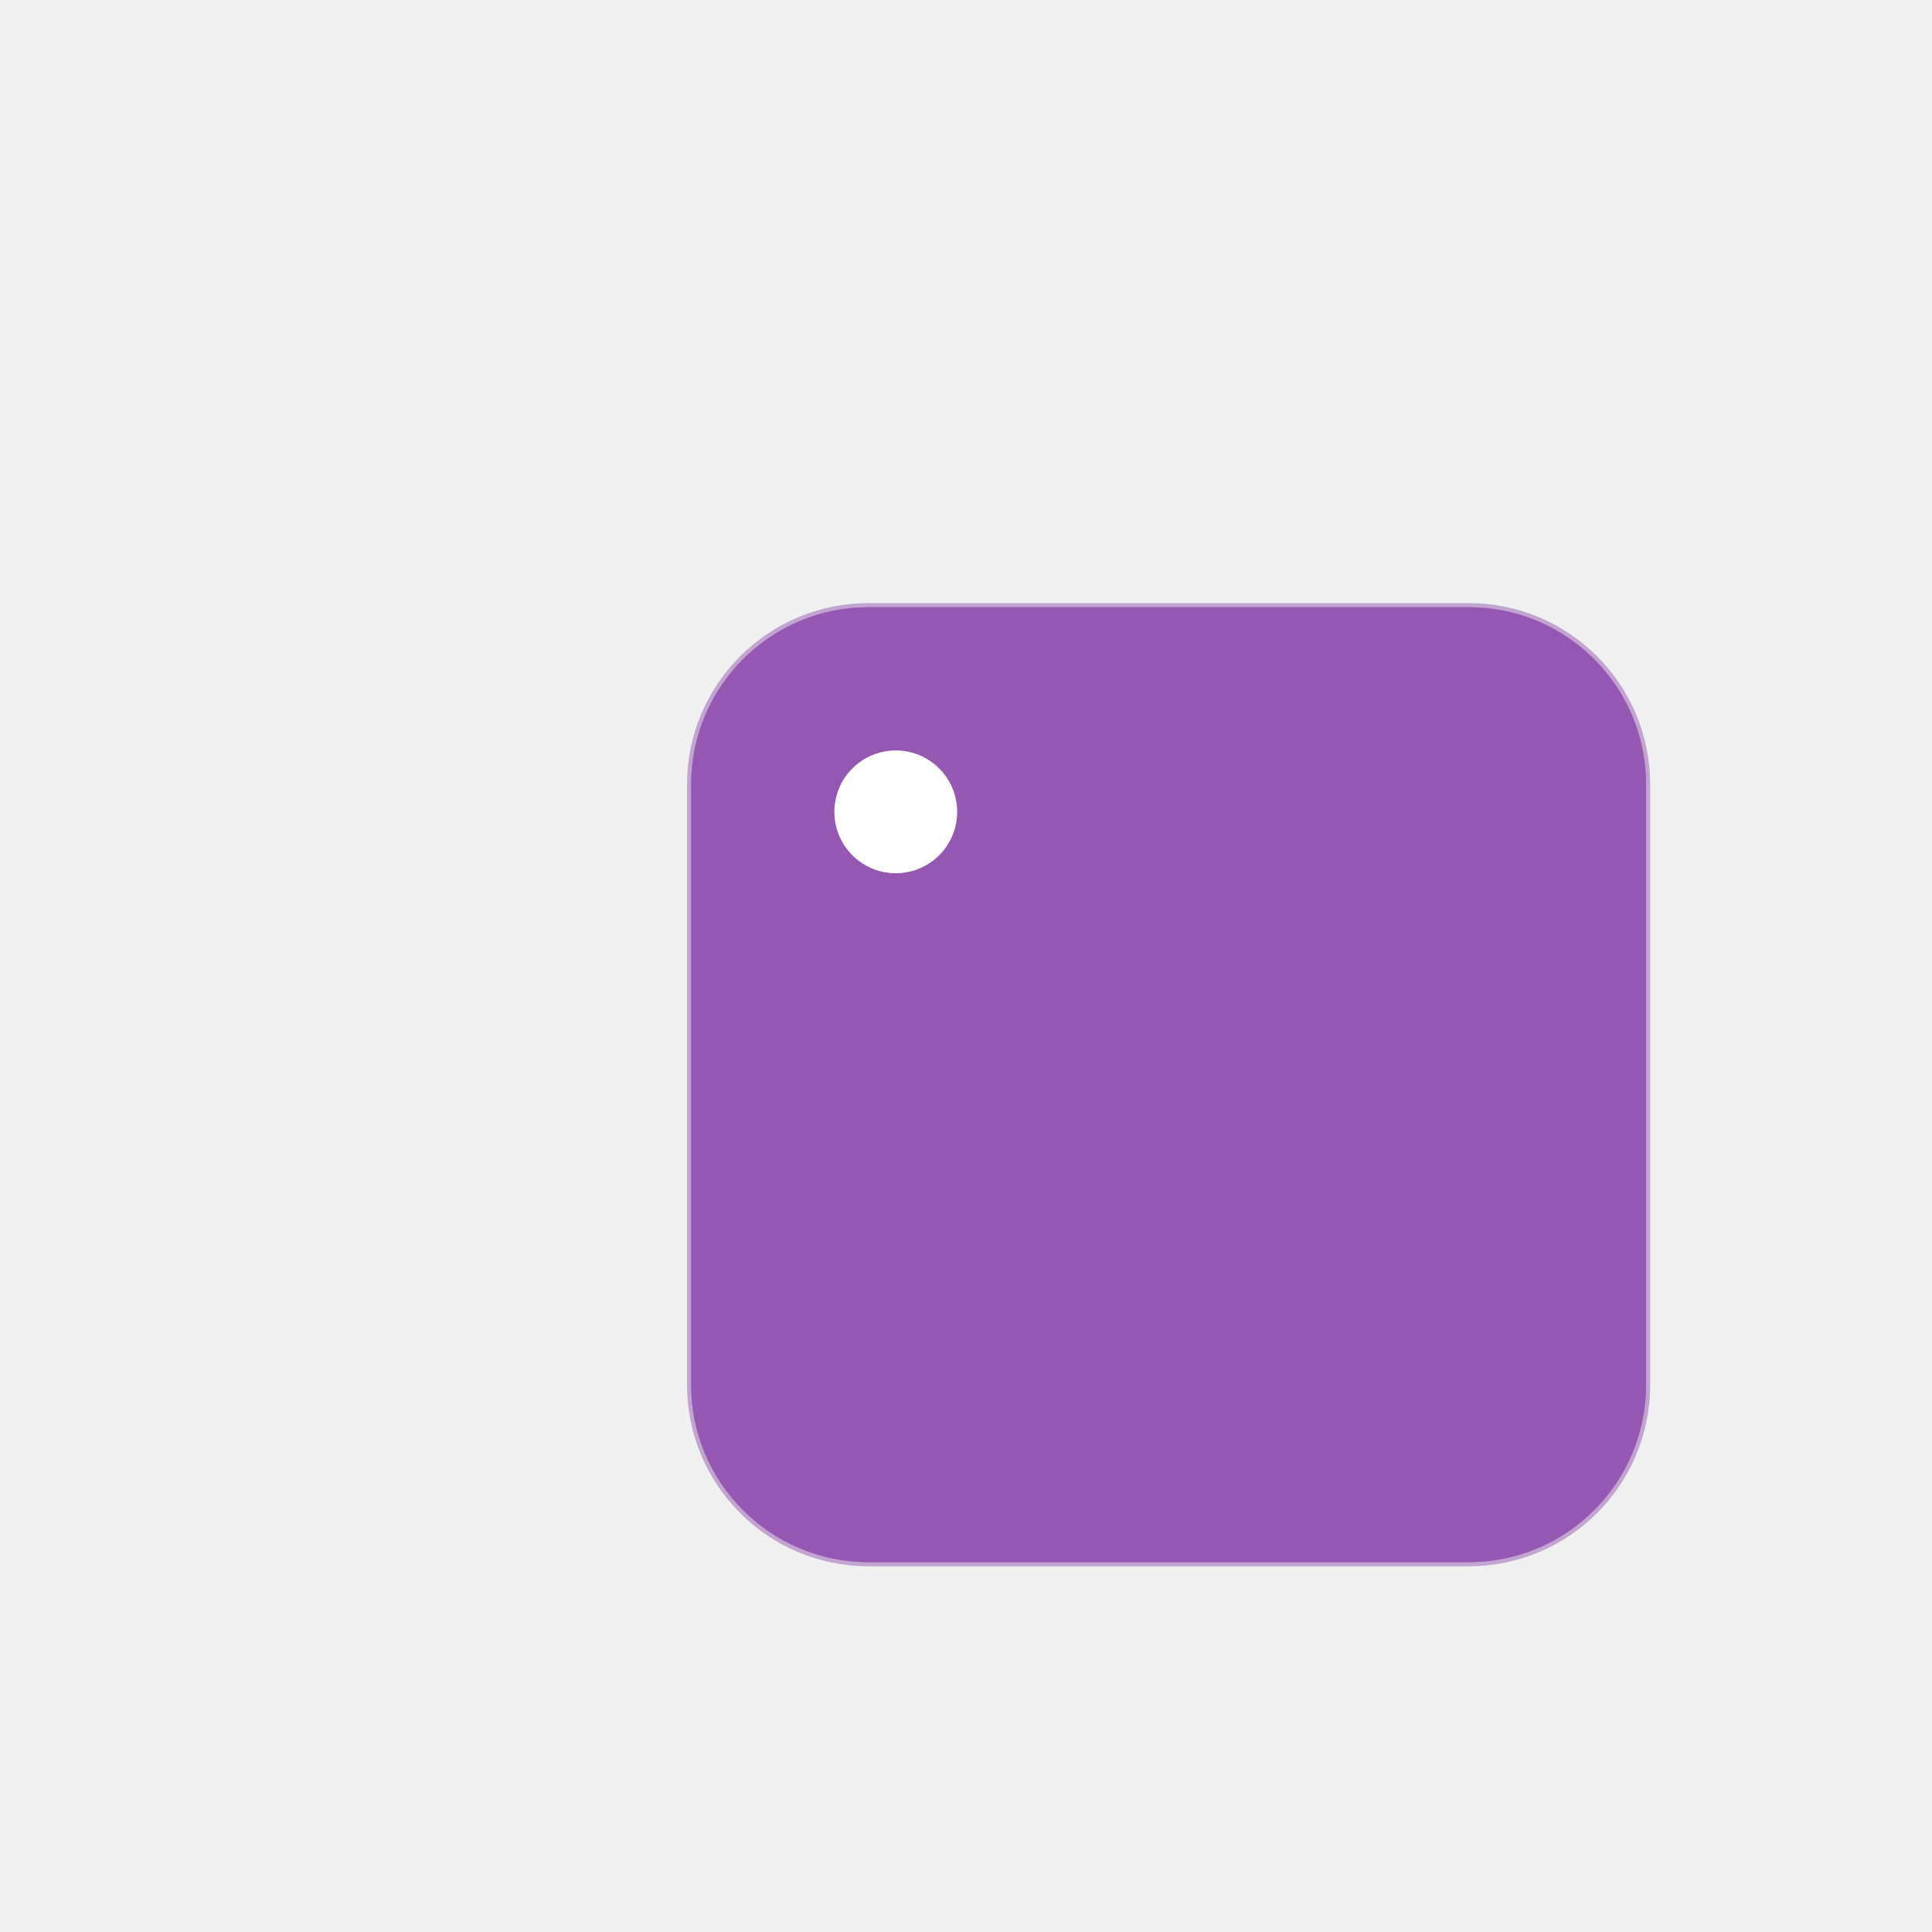
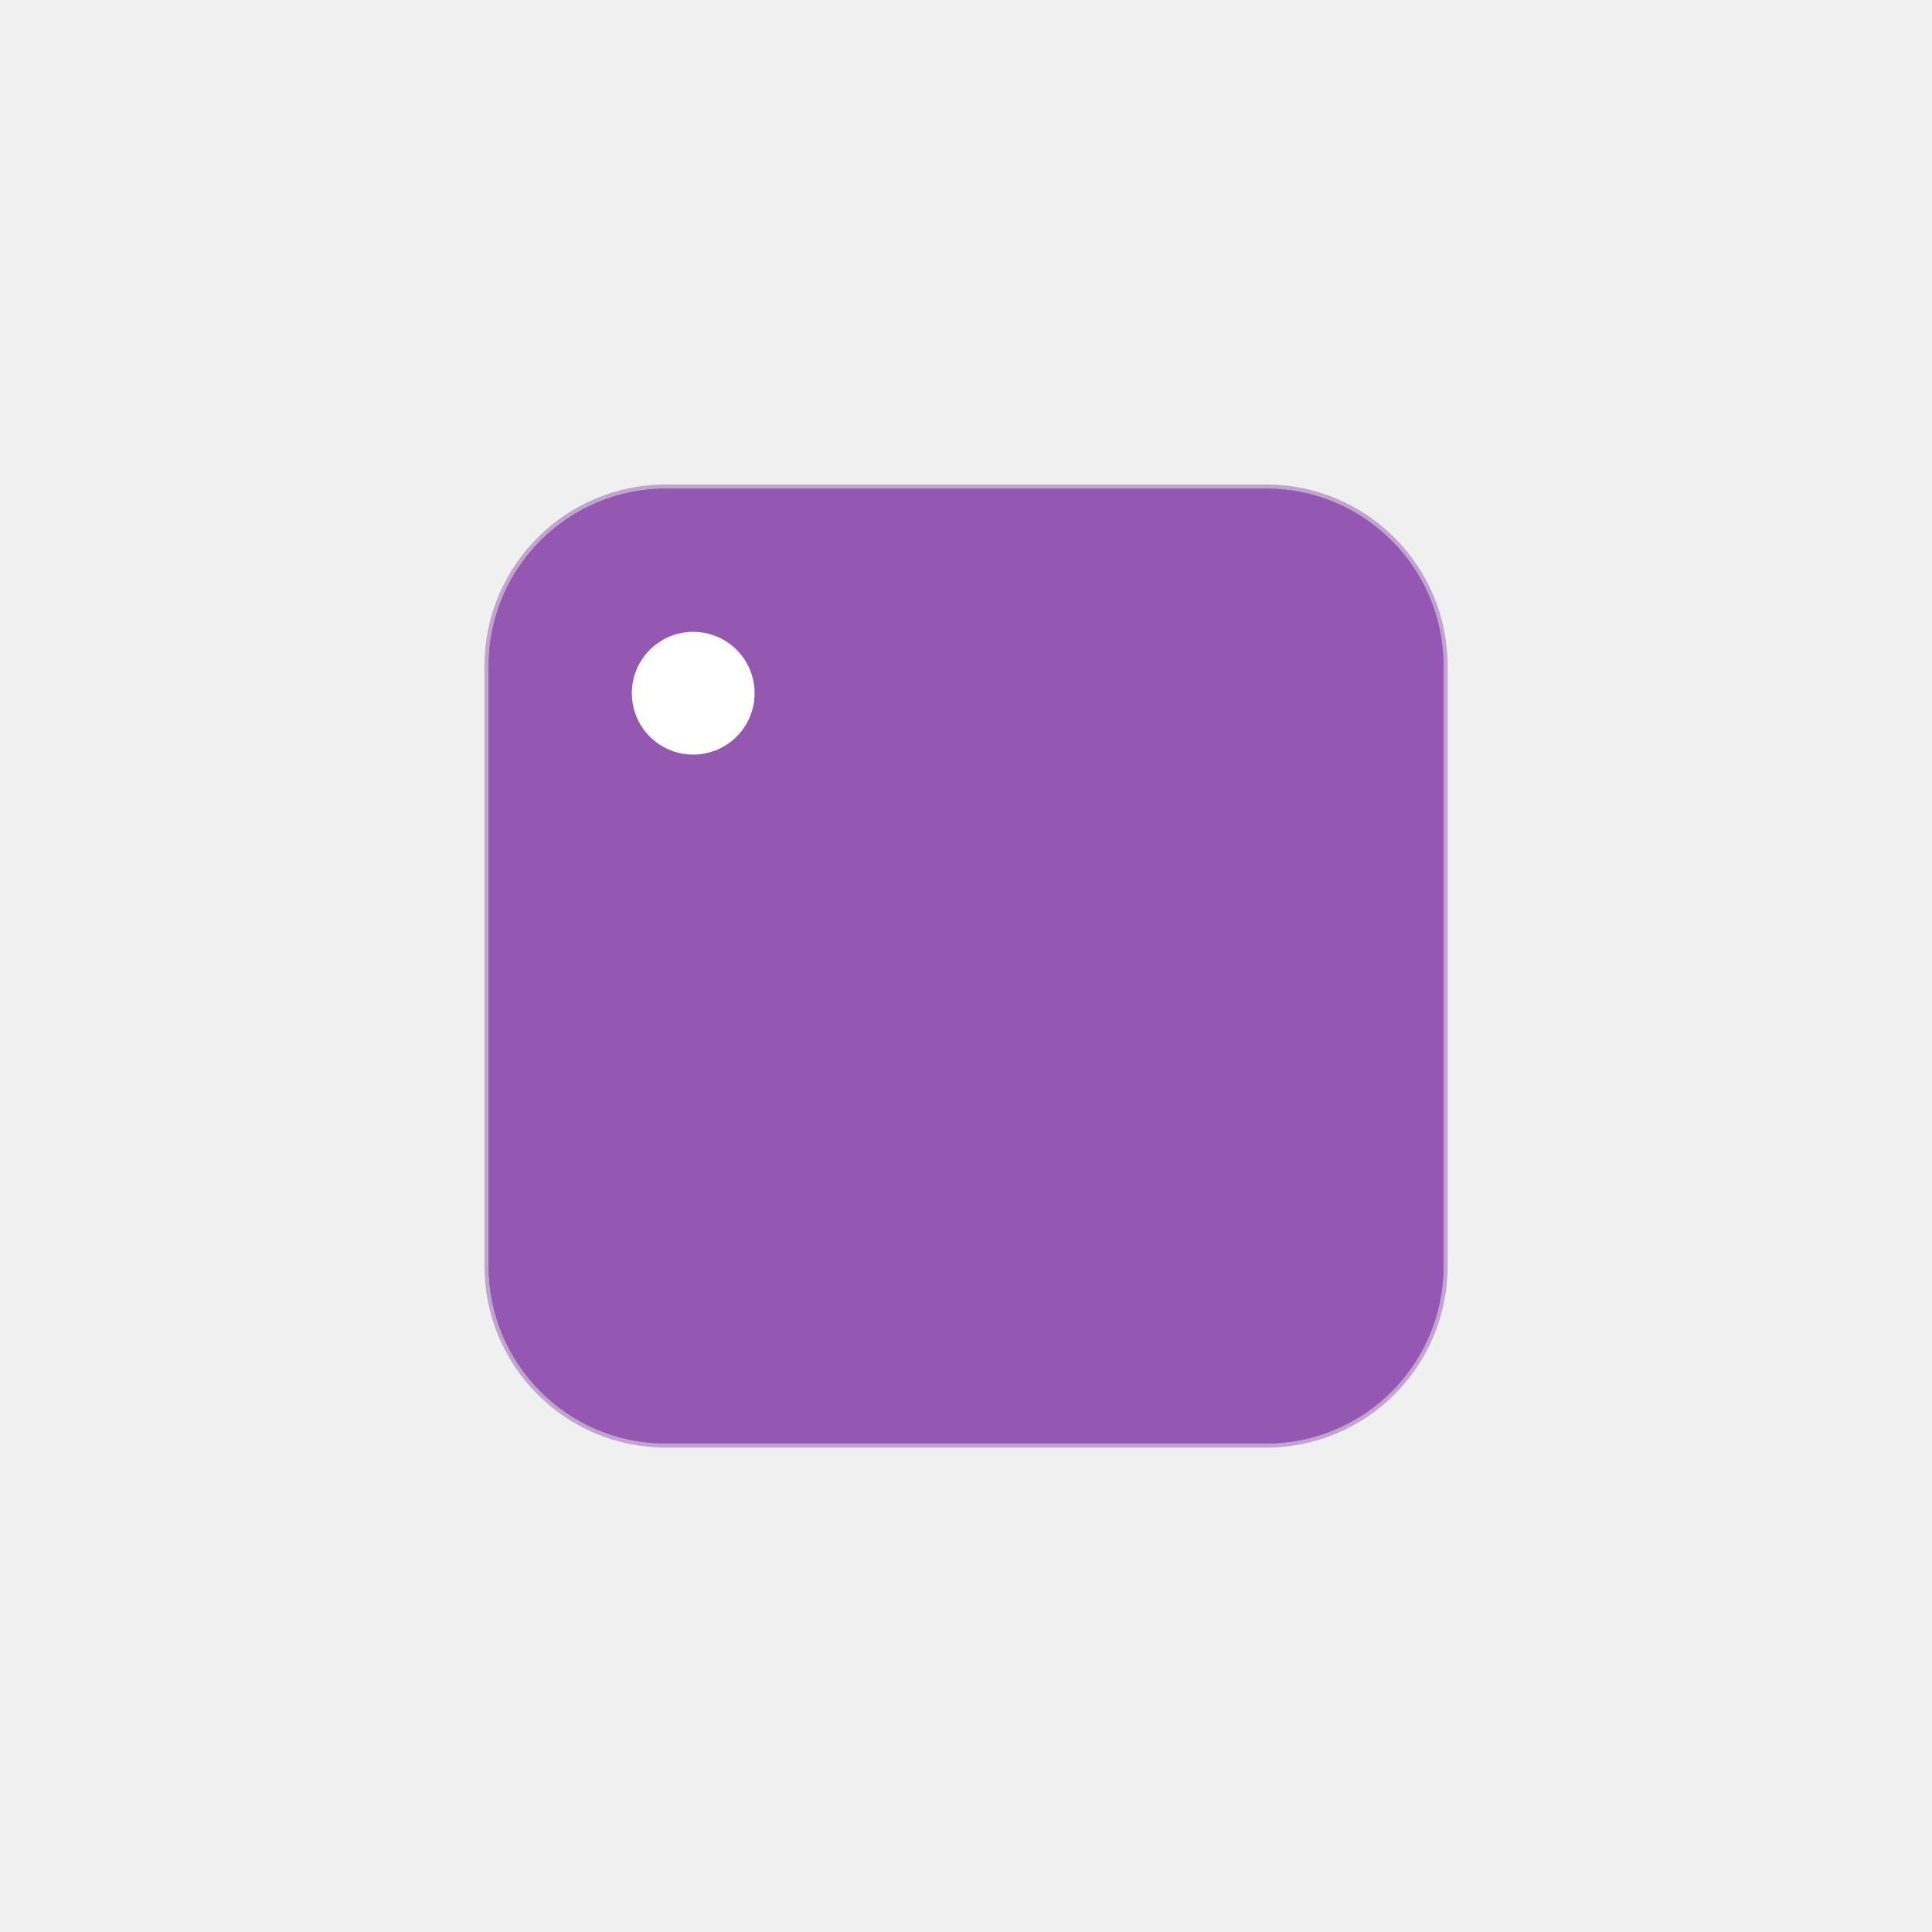
<svg xmlns="http://www.w3.org/2000/svg" viewBox="0 0 128 128">
-   <g transform="translate(45.79 40.23) scale(0.9038)">
+   <g transform="translate(32.37 32.37) scale(0.9038)">
    <g>
      <animateTransform attributeName="transform" type="rotate" dur="7.8s" repeatCount="1" fill="freeze" values="0 0 70;0 0 70;-15 0 70;-15 0 70;0 0 70;0 0 70;0 0 70;-15 0 70;-15 0 70" keyTimes="0;0.067;0.187;0.507;0.627;0.667;0.733;0.853;1" calcMode="spline" keySplines="0 0 1 1;.65 0 .25 1;0 0 1 1;.65 0 .25 1;0 0 1 1;0 0 1 1;.65 0 .25 1;0 0 1 1" />
      <rect x="0" y="0" width="70" height="70" rx="13" fill="#9558b2" fill-opacity="0.27" stroke="#9558b2" stroke-opacity="0.2" stroke-width="0.6" />
      <circle cx="15" cy="15" r="4.5" fill="#9558b2" opacity="0.18">
        <animate attributeName="opacity" dur="7.8s" repeatCount="1" fill="freeze" values="0.18;0.18;1;1;0.18;0.18;0.18;1" keyTimes="0;0.293;0.333;0.467;0.507;0.667;0.96;1" />
      </circle>
    </g>
    <g>
      <animateTransform attributeName="transform" type="rotate" dur="7.8s" repeatCount="1" fill="freeze" values="0 0 70;0 0 70;-30 0 70;-30 0 70;0 0 70;0 0 70;0 0 70;-30 0 70;-30 0 70" keyTimes="0;0.067;0.187;0.507;0.627;0.667;0.733;0.853;1" calcMode="spline" keySplines="0 0 1 1;.65 0 .25 1;0 0 1 1;.65 0 .25 1;0 0 1 1;0 0 1 1;.65 0 .25 1;0 0 1 1" />
      <rect x="0" y="0" width="70" height="70" rx="13" fill="#9558b2" fill-opacity="0.27" stroke="#9558b2" stroke-opacity="0.2" stroke-width="0.6" />
      <circle cx="15" cy="15" r="4.5" fill="#9558b2" opacity="0.18">
        <animate attributeName="opacity" dur="7.8s" repeatCount="1" fill="freeze" values="0.18;0.18;1;1;0.18;0.18;0.18;1" keyTimes="0;0.293;0.333;0.467;0.507;0.667;0.96;1" />
      </circle>
    </g>
    <g>
      <animateTransform attributeName="transform" type="rotate" dur="7.8s" repeatCount="1" fill="freeze" values="0 0 70;0 0 70;-45 0 70;-45 0 70;0 0 70;0 0 70;0 0 70;-45 0 70;-45 0 70" keyTimes="0;0.067;0.187;0.507;0.627;0.667;0.733;0.853;1" calcMode="spline" keySplines="0 0 1 1;.65 0 .25 1;0 0 1 1;.65 0 .25 1;0 0 1 1;0 0 1 1;.65 0 .25 1;0 0 1 1" />
      <rect x="0" y="0" width="70" height="70" rx="13" fill="#9558b2" fill-opacity="0.27" stroke="#9558b2" stroke-opacity="0.2" stroke-width="0.6" />
      <circle cx="15" cy="15" r="4.5" fill="#9558b2" opacity="0.18">
        <animate attributeName="opacity" dur="7.8s" repeatCount="1" fill="freeze" values="0.18;0.18;1;1;0.18;0.18;0.18;1" keyTimes="0;0.293;0.333;0.467;0.507;0.667;0.96;1" />
      </circle>
    </g>
    <rect x="0" y="0" width="70" height="70" rx="13" fill="#9558b2" />
    <circle cx="15" cy="15" r="4.5" fill="#ffffff" />
    <circle cx="15" cy="15" r="3" fill="#ffffff" opacity="0">
      <animateMotion dur="7.8s" repeatCount="1" fill="freeze" path="M0 0L-14.75 -2.01" keyPoints="0;0;1;1;0;1;1" keyTimes="0;0.2;0.3;0.667;0.867;0.967;1" calcMode="spline" keySplines="0 0 1 1;.45 0 .2 1;0 0 1 1;0 0 1 1;.45 0 .2 1;0 0 1 1" />
      <animate attributeName="opacity" dur="7.8s" repeatCount="1" fill="freeze" values="0;0;1;1;0;0;0;1;1;0;0" keyTimes="0;0.199;0.2;0.3;0.327;0.667;0.866;0.867;0.967;0.993;1" />
    </circle>
    <circle cx="15" cy="15" r="3" fill="#ffffff" opacity="0">
      <animateMotion dur="7.8s" repeatCount="1" fill="freeze" path="M0 0L-29.51 -0.13" keyPoints="0;0;1;1;0;1;1" keyTimes="0;0.2;0.3;0.667;0.867;0.967;1" calcMode="spline" keySplines="0 0 1 1;.45 0 .2 1;0 0 1 1;0 0 1 1;.45 0 .2 1;0 0 1 1" />
      <animate attributeName="opacity" dur="7.8s" repeatCount="1" fill="freeze" values="0;0;1;1;0;0;0;1;1;0;0" keyTimes="0;0.199;0.2;0.3;0.327;0.667;0.866;0.867;0.967;0.993;1" />
    </circle>
    <circle cx="15" cy="15" r="3" fill="#ffffff" opacity="0">
      <animateMotion dur="7.8s" repeatCount="1" fill="freeze" path="M0 0L-43.28 5.5" keyPoints="0;0;1;1;0;1;1" keyTimes="0;0.2;0.3;0.667;0.867;0.967;1" calcMode="spline" keySplines="0 0 1 1;.45 0 .2 1;0 0 1 1;0 0 1 1;.45 0 .2 1;0 0 1 1" />
      <animate attributeName="opacity" dur="7.8s" repeatCount="1" fill="freeze" values="0;0;1;1;0;0;0;1;1;0;0" keyTimes="0;0.199;0.2;0.3;0.327;0.667;0.866;0.867;0.967;0.993;1" />
    </circle>
  </g>
</svg>
